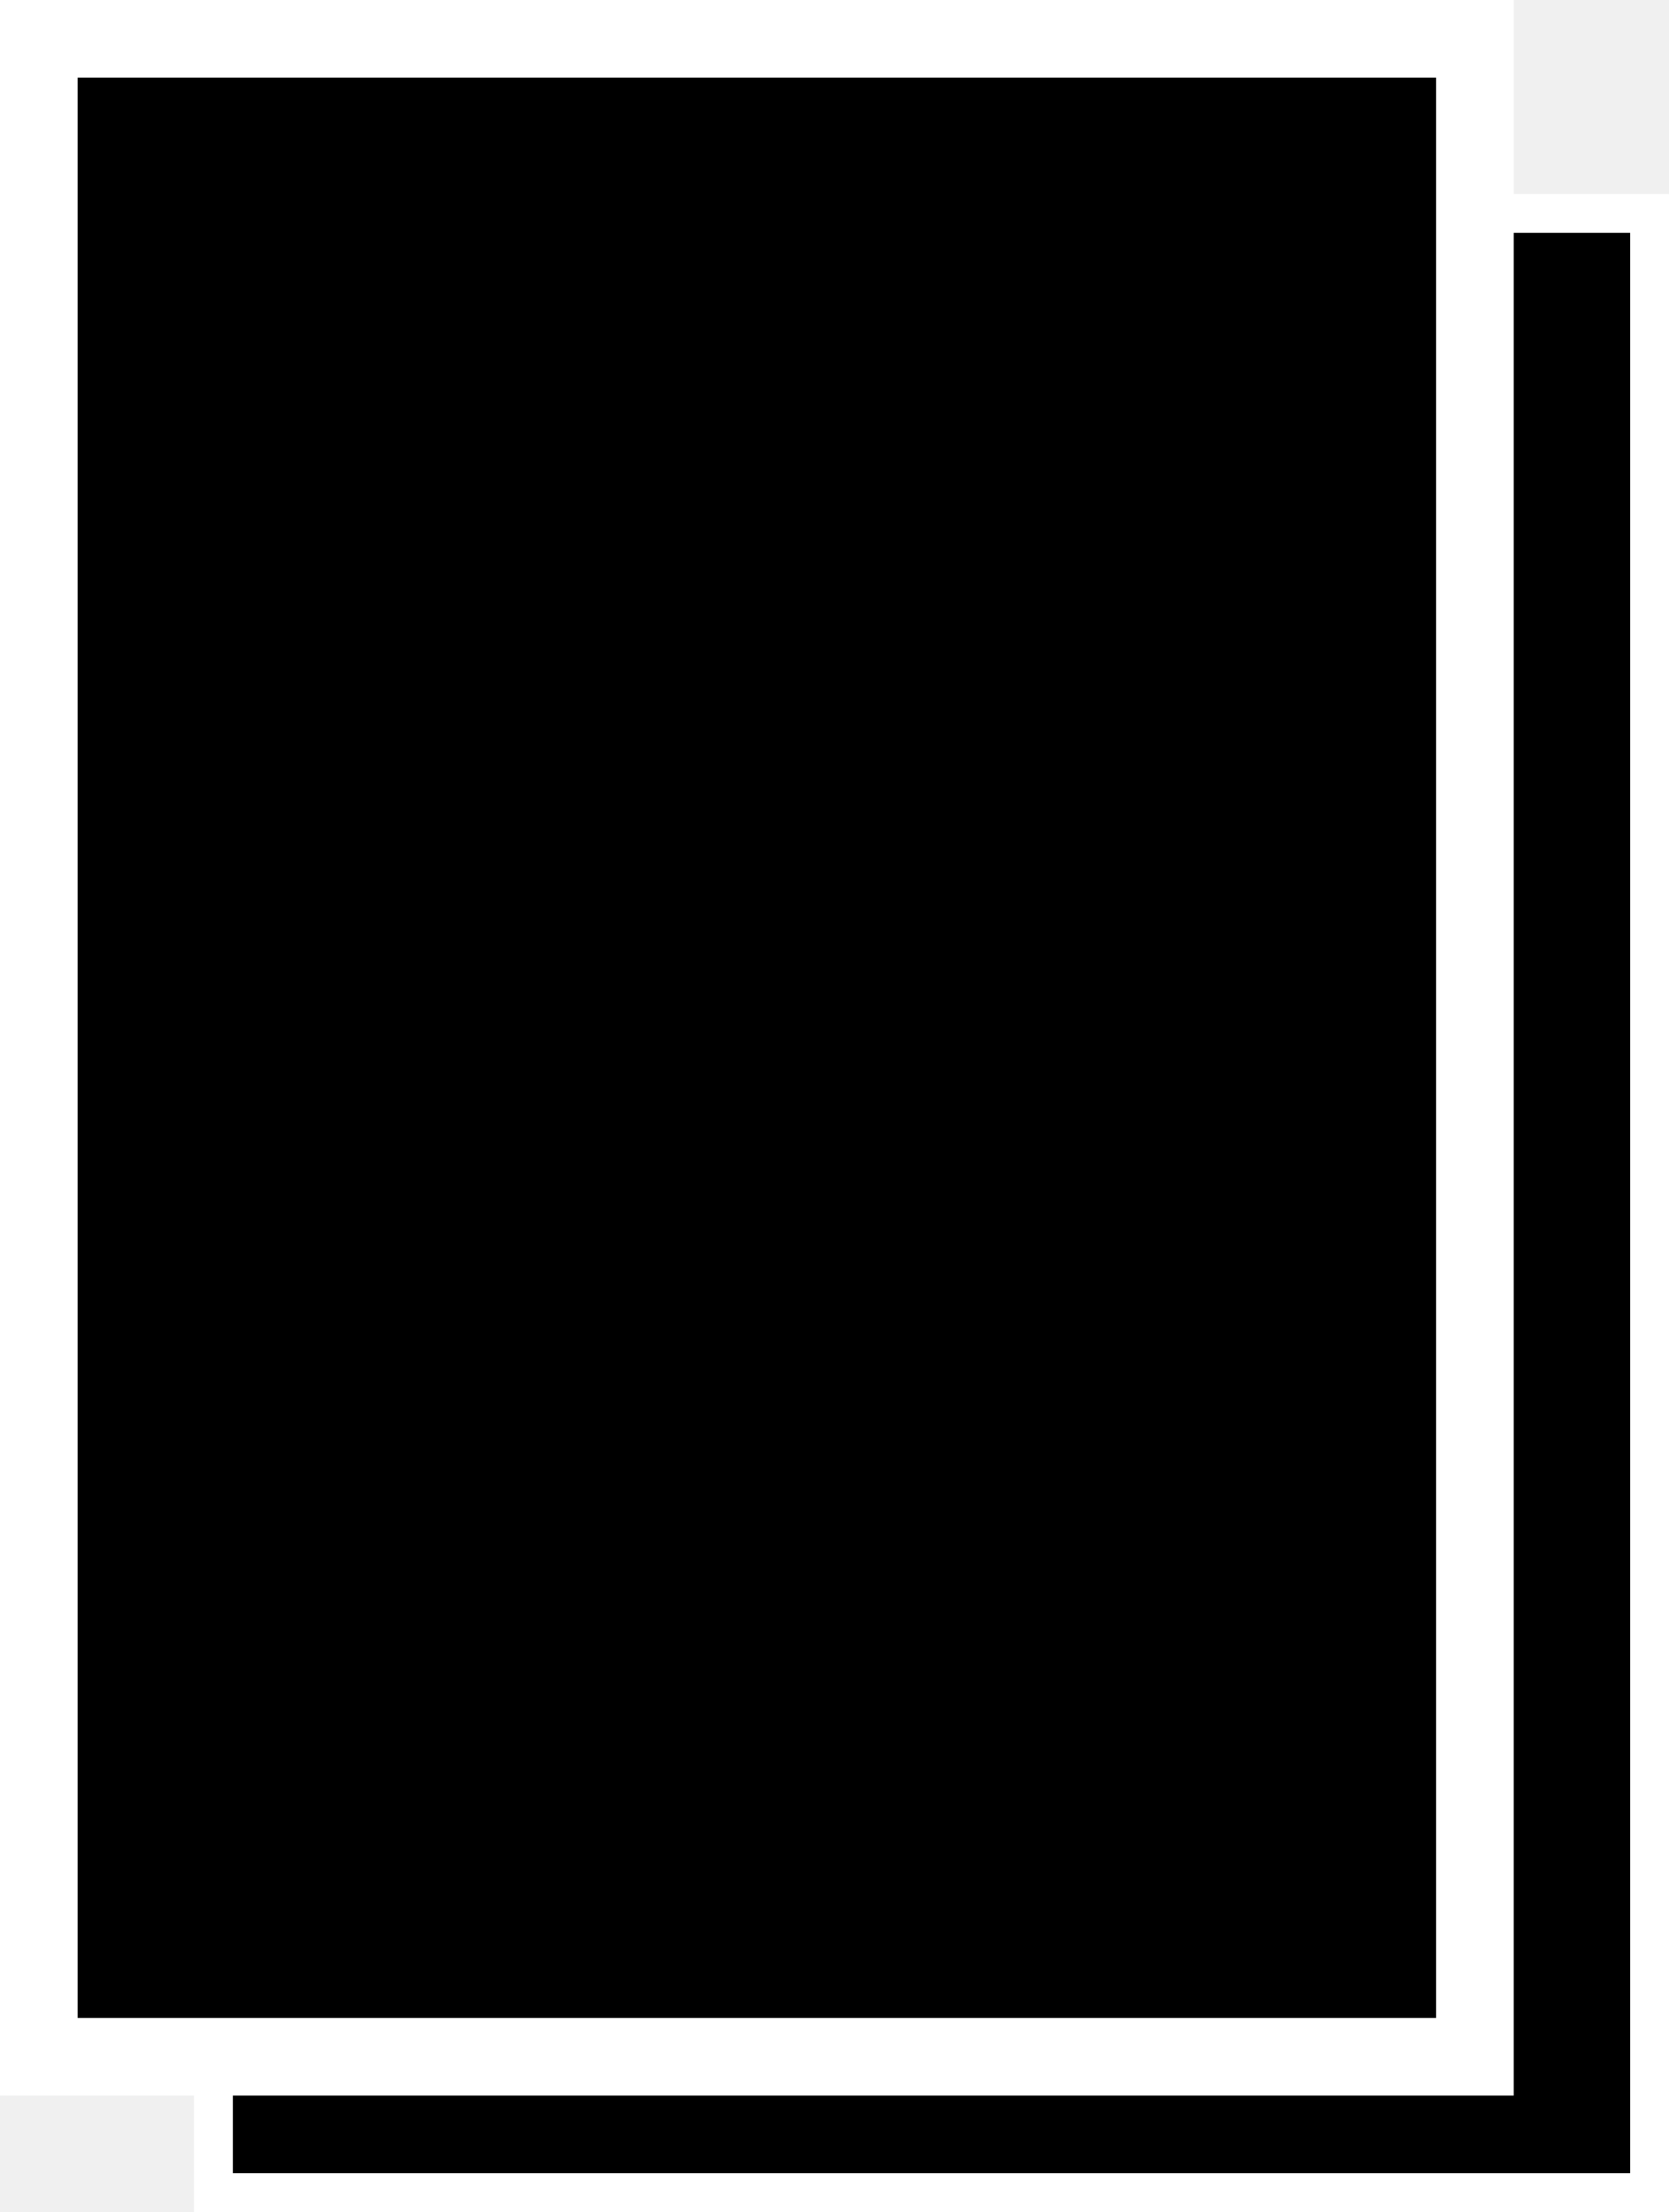
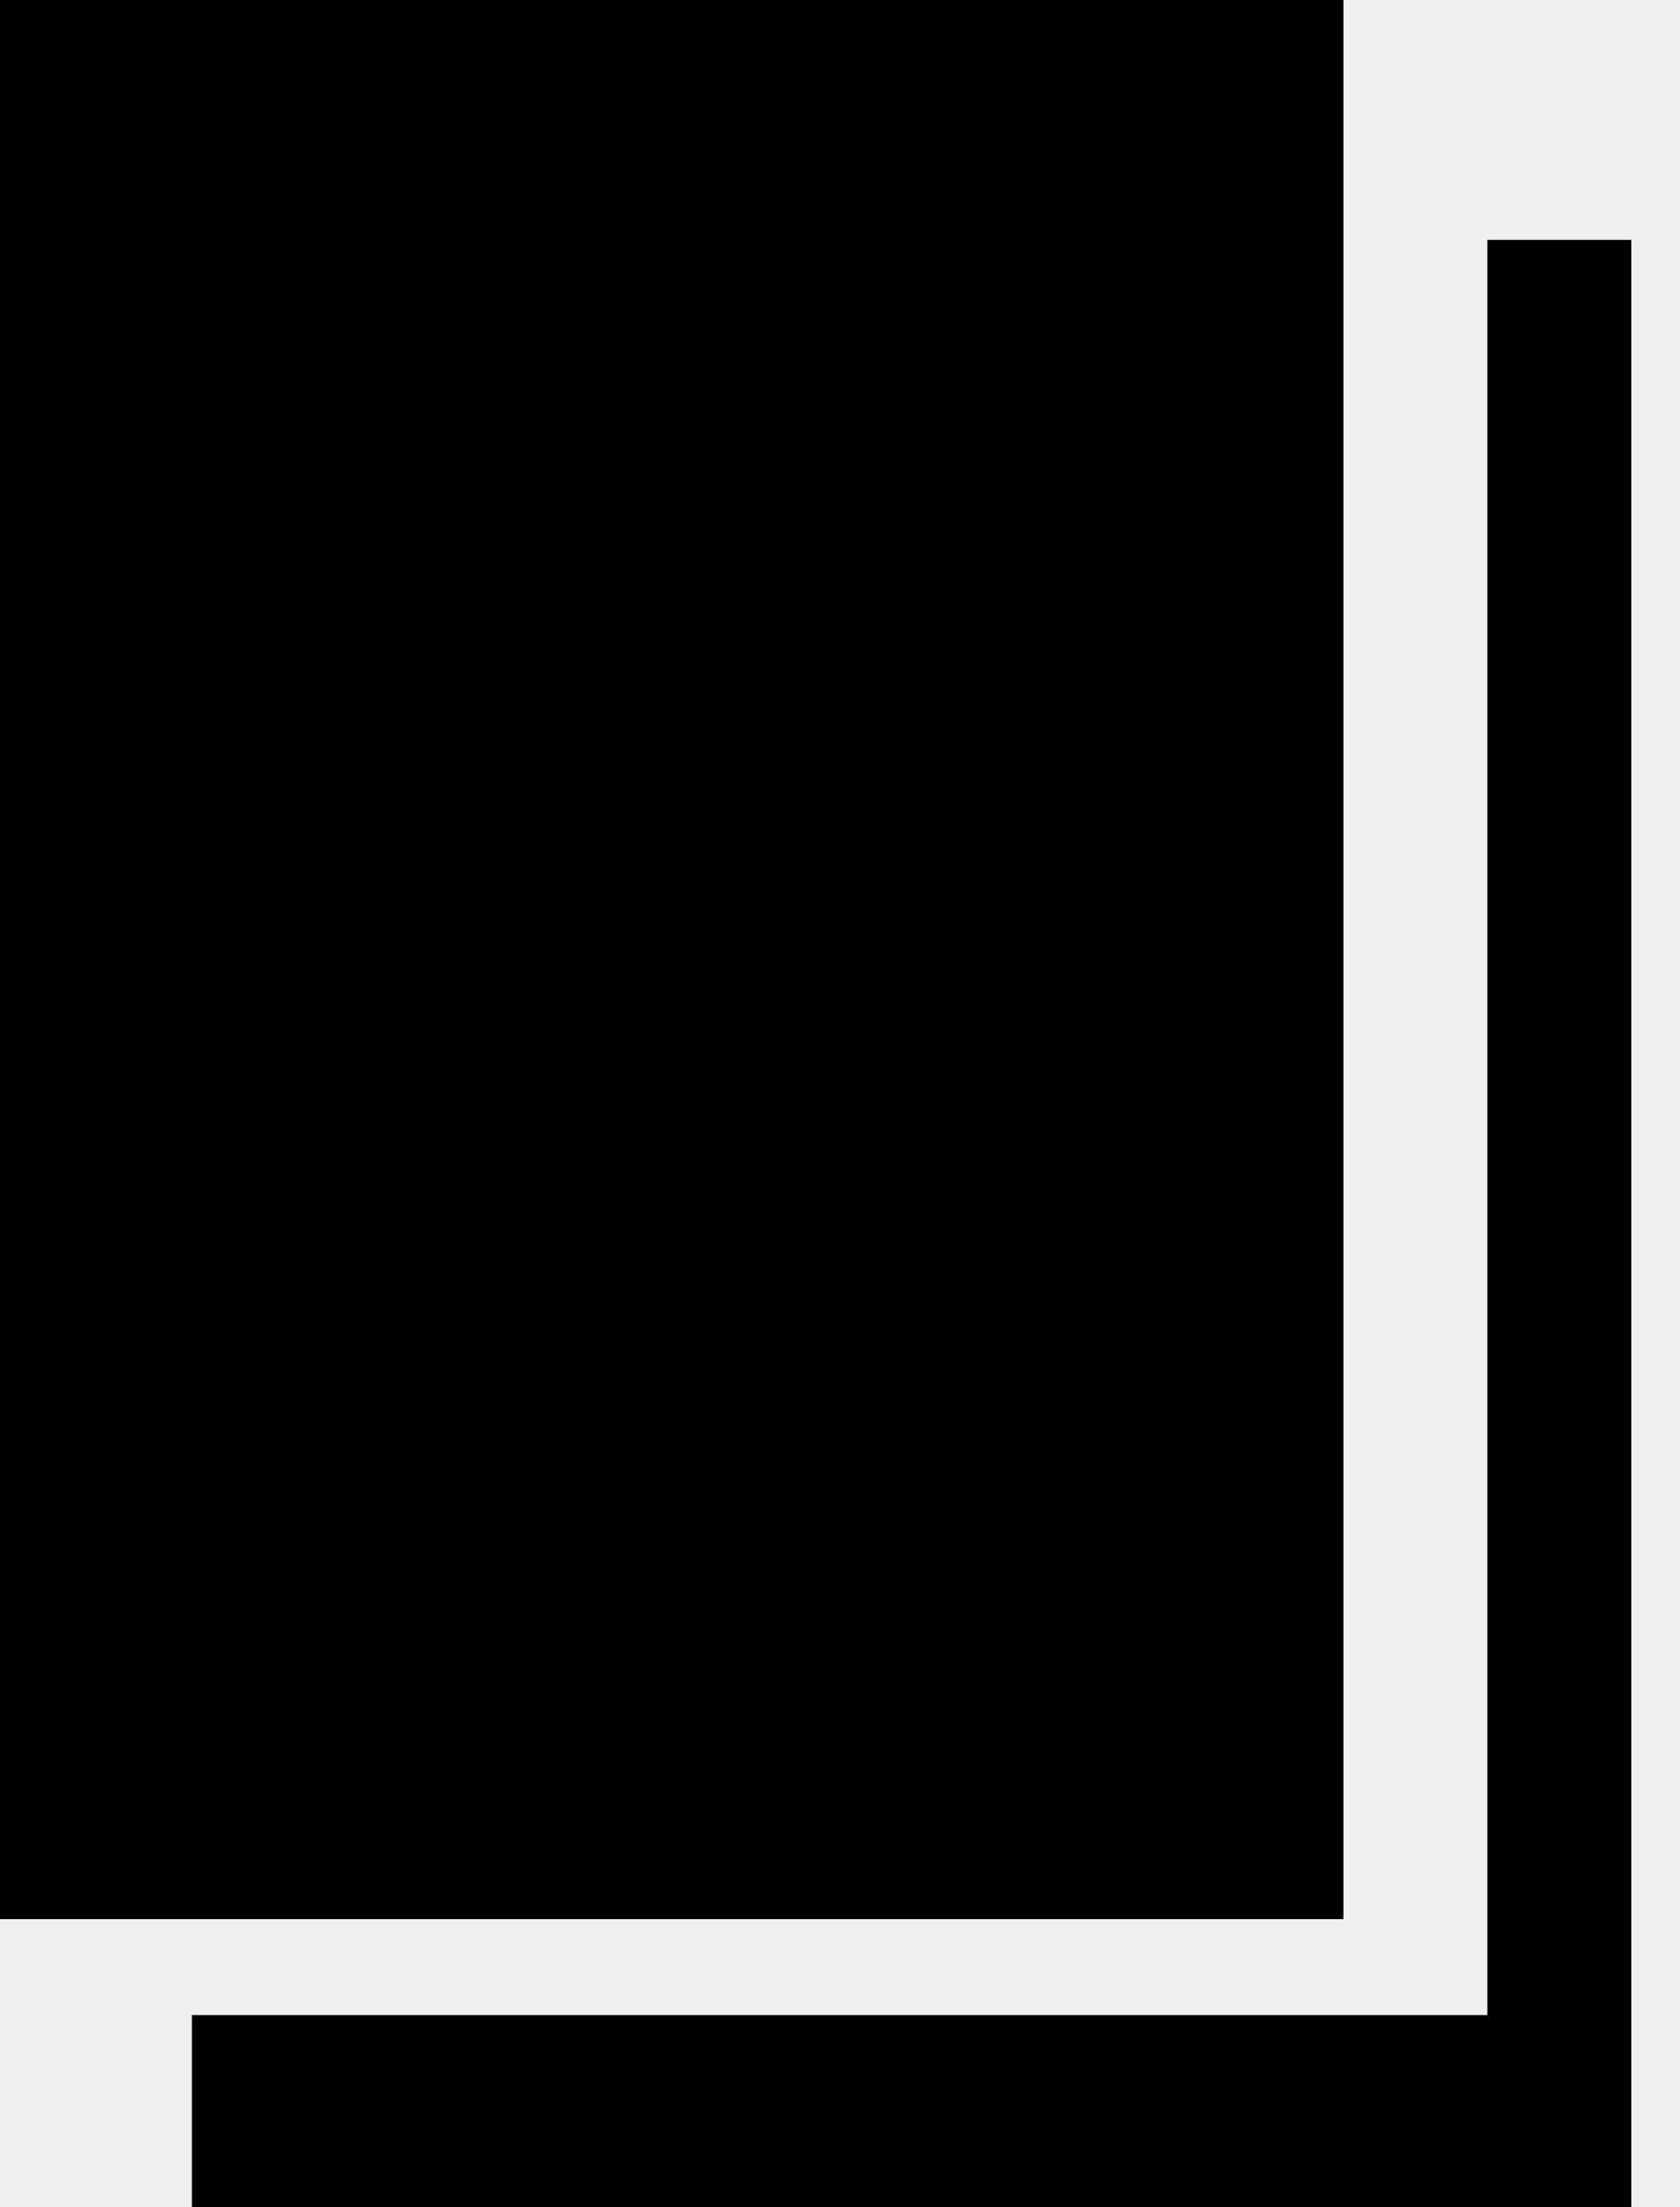
- <svg xmlns="http://www.w3.org/2000/svg" version="1.1" id="Layer_1" x="0px" y="0px" width="43px" height="57px" viewBox="0 0 43 57" enable-background="new 0 0 43 57" xml:space="preserve">
-   <rect x="5.5" y="5.5" stroke="#FFFFFF" stroke-miterlimit="10" width="37" height="51" />
-   <rect x="1" y="1" stroke="#FFFFFF" stroke-width="2" stroke-miterlimit="10" width="37" height="52" />
+ <svg xmlns="http://www.w3.org/2000/svg" version="1.1" id="Layer_1" x="0px" y="0px" width="35px" height="46px" viewBox="0 0 35 46" enable-background="new 0 0 35 46" xml:space="preserve">
+   <polygon points="31,5 31,42 4,42 4,46 34,46 34,5 " />
+   <rect width="28" height="40" />
</svg>
